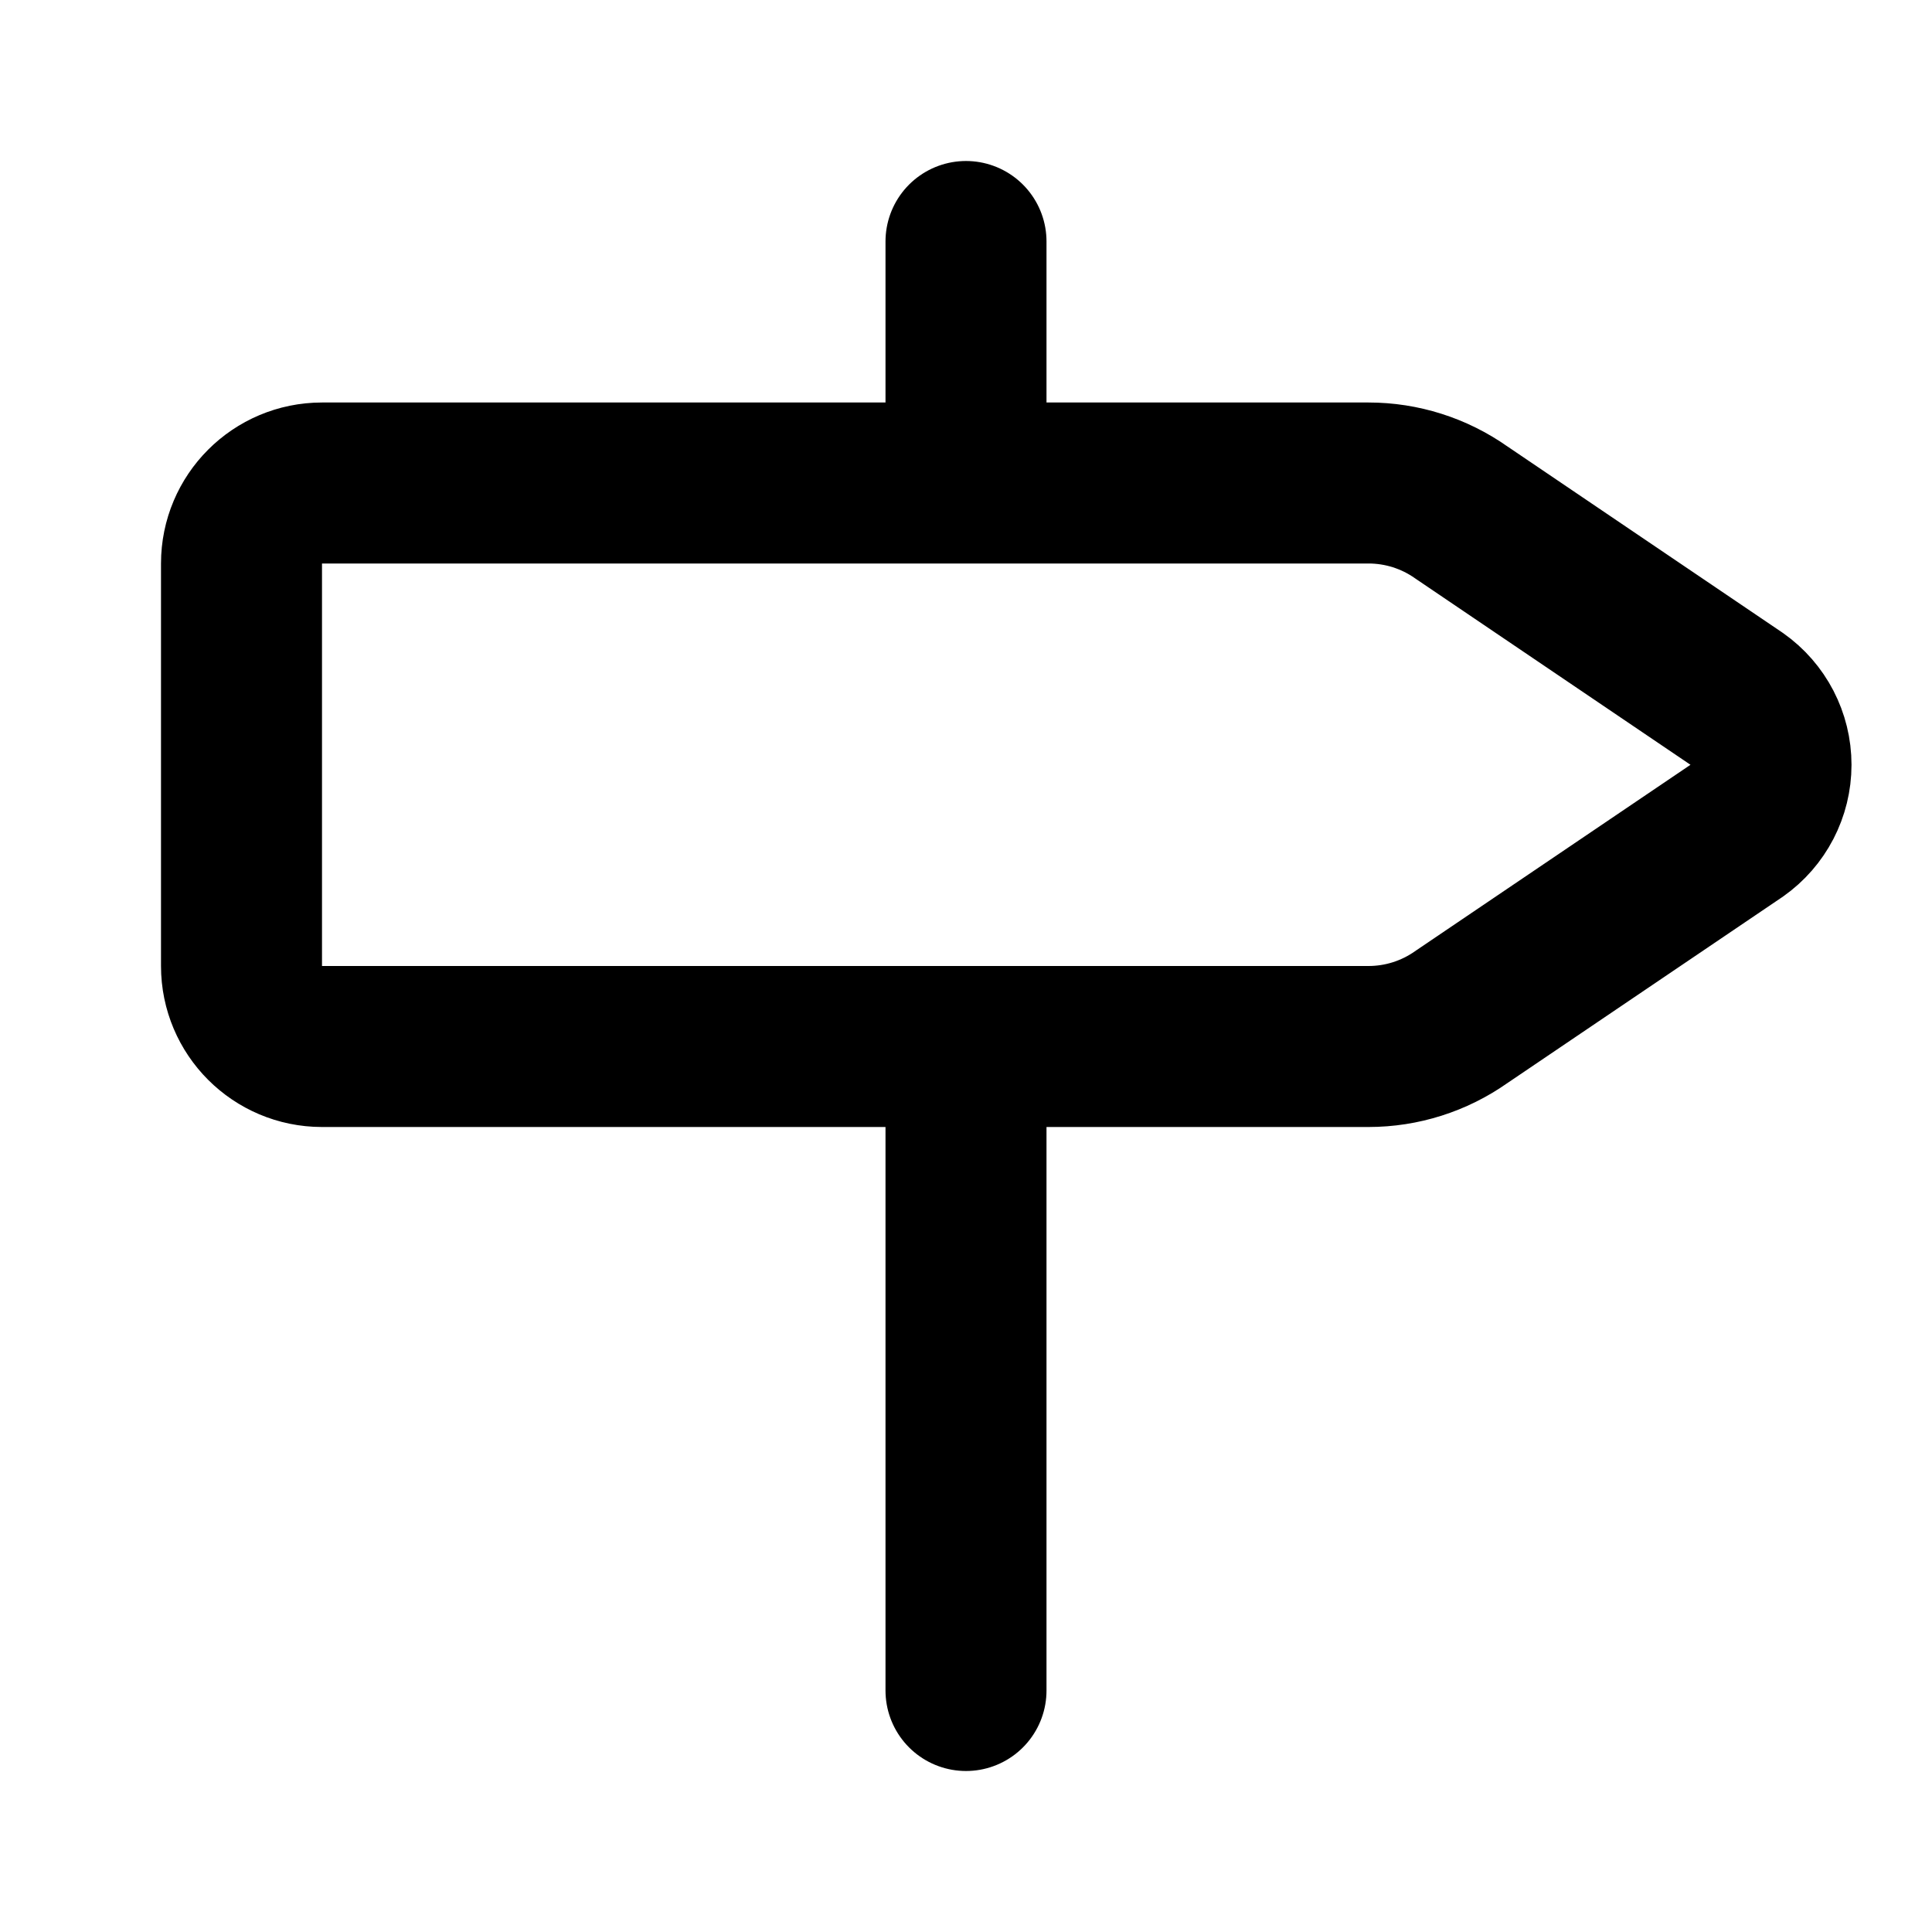
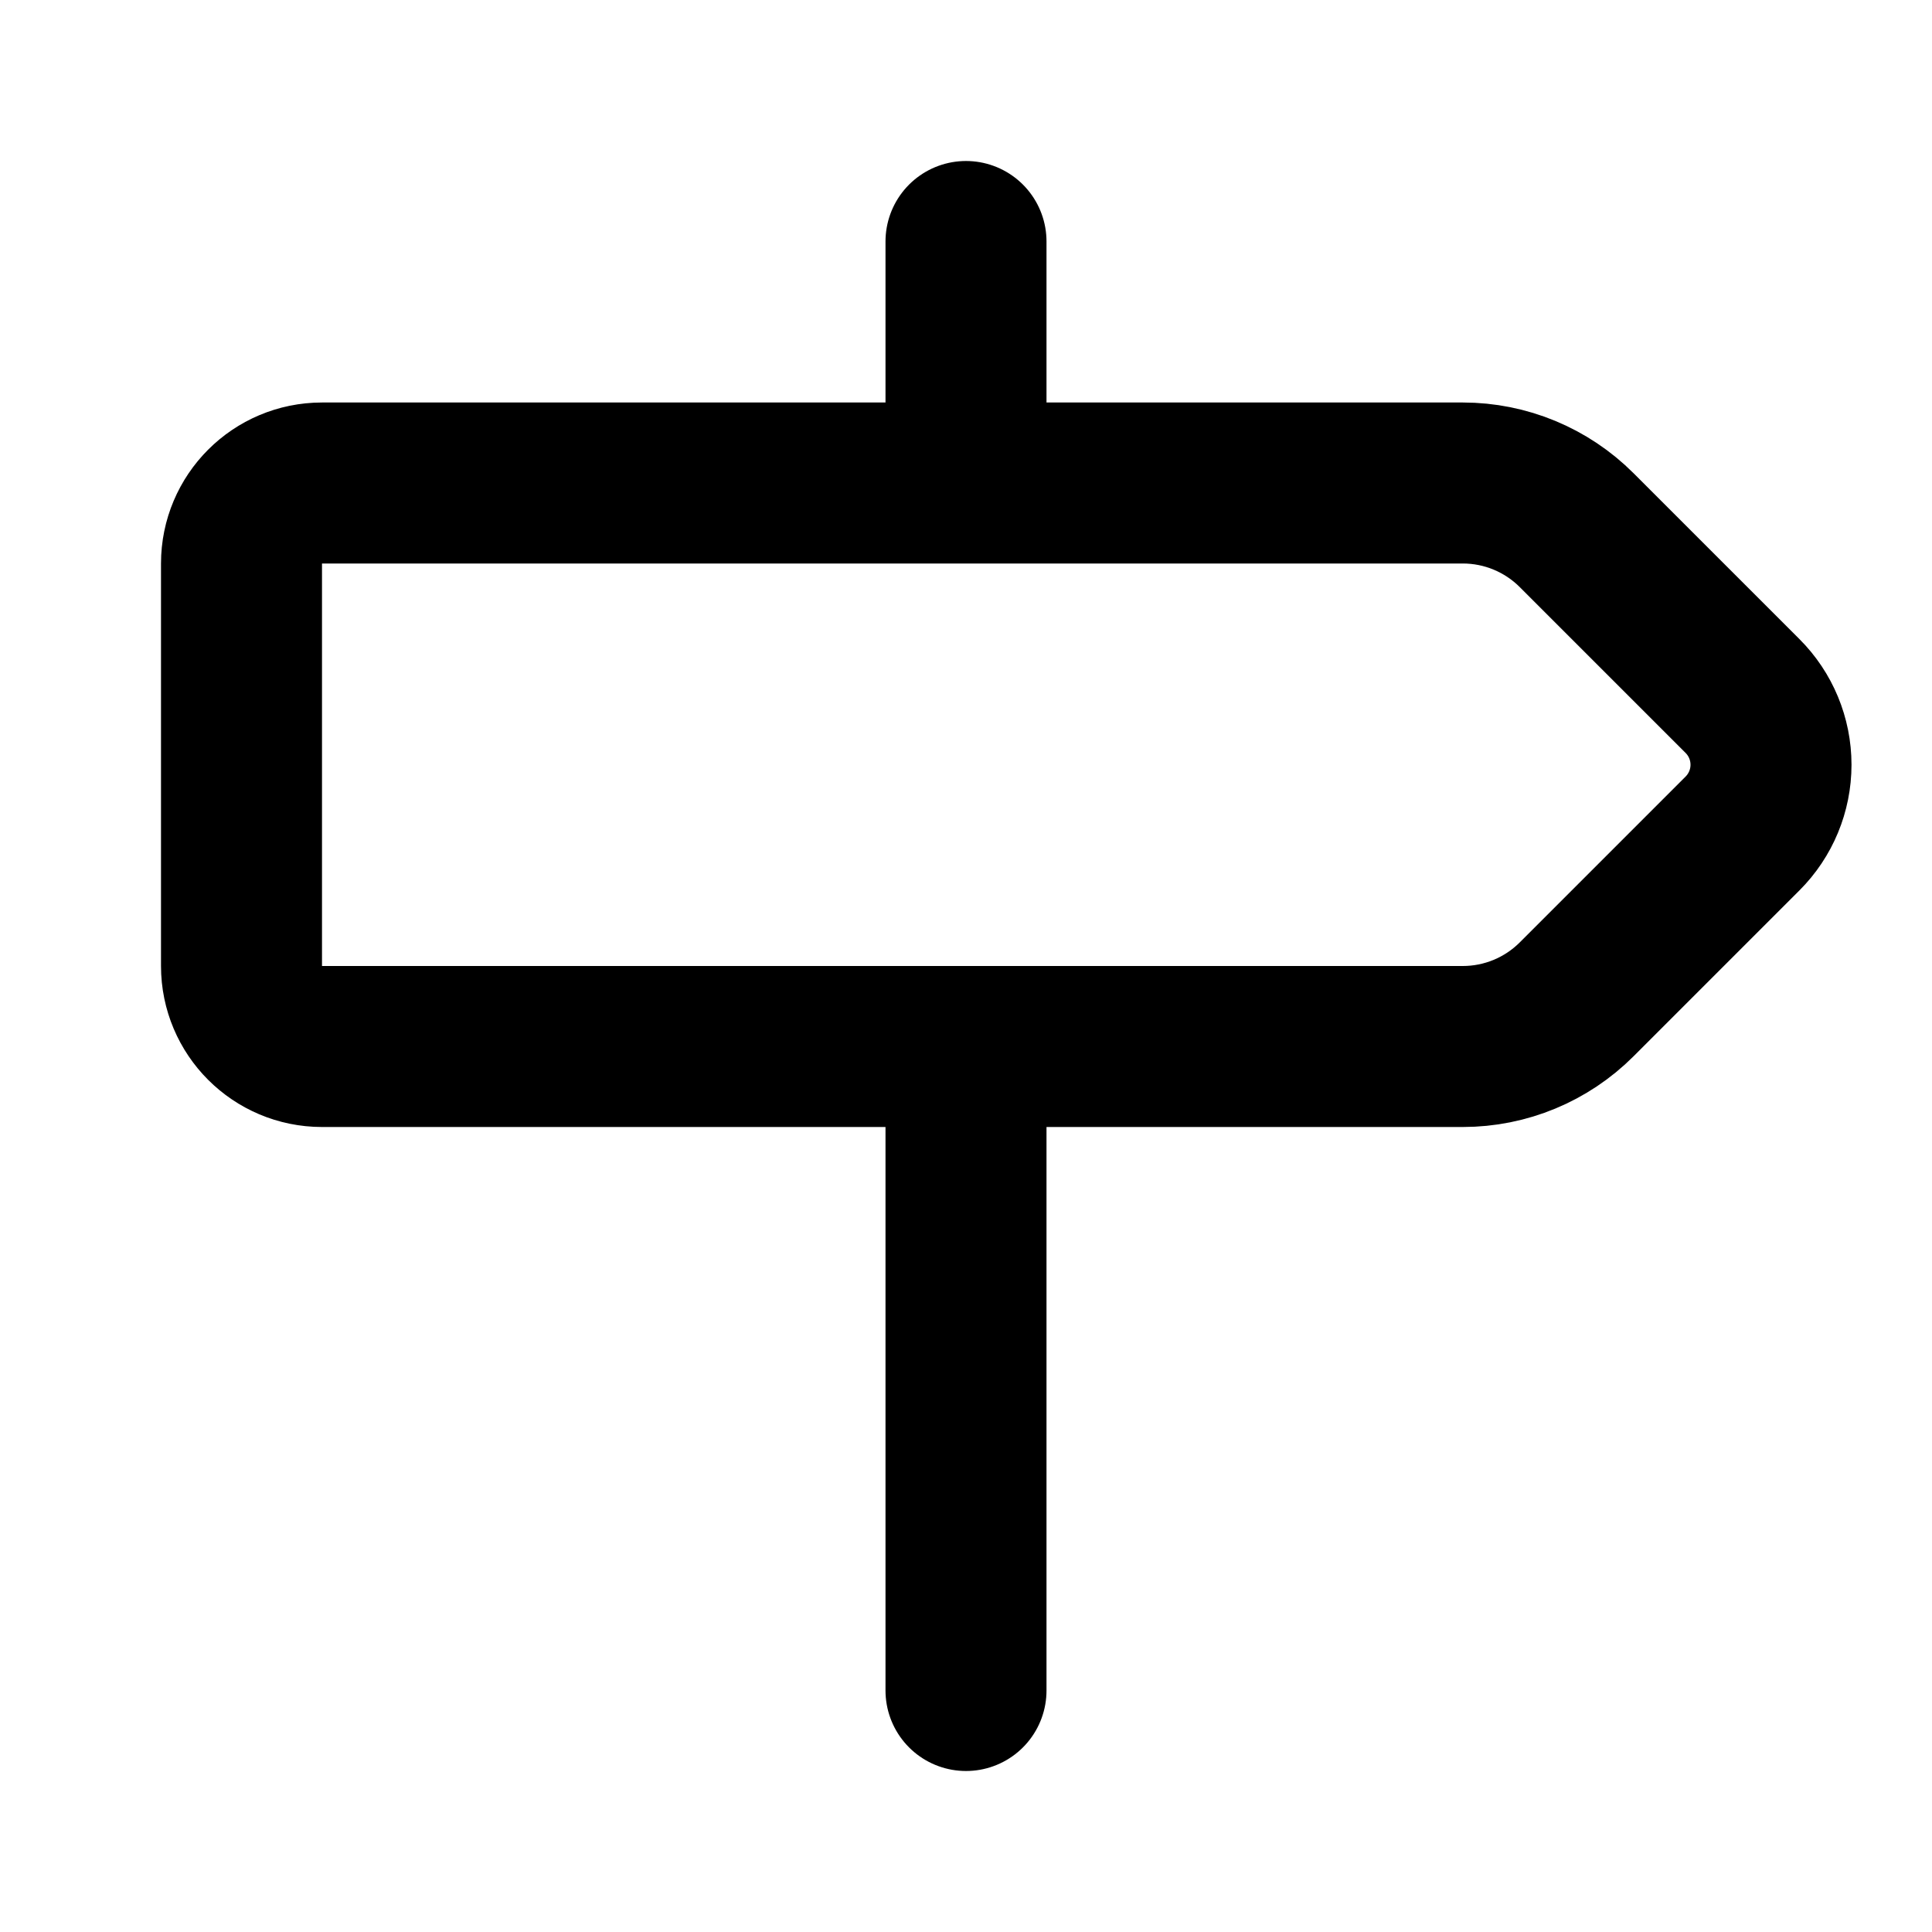
<svg xmlns="http://www.w3.org/2000/svg" width="24" height="24" fill="none" stroke="currentColor" stroke-linecap="round" stroke-linejoin="round" stroke-width="2" viewBox="0 0 24 24">
-   <path d="M12 13v8M12 3v3M4 6a1 1 0 0 0-1 1v5a1 1 0 0 0 1 1h13a2 2 0 0 0 1.152-.365l3.424-2.317a1 1 0 0 0 0-1.635l-3.424-2.318A2 2 0 0 0 17 6z" />
+   <path d="M12 13v8M12 3v3M18.172 6a2 2 0 0 1 1.414.586l2.06 2.06a1.207 1.207 0 0 1 0 1.708l-2.06 2.06a2 2 0 0 1-1.414.586H4a1 1 0 0 1-1-1V7a1 1 0 0 1 1-1z" />
</svg>
